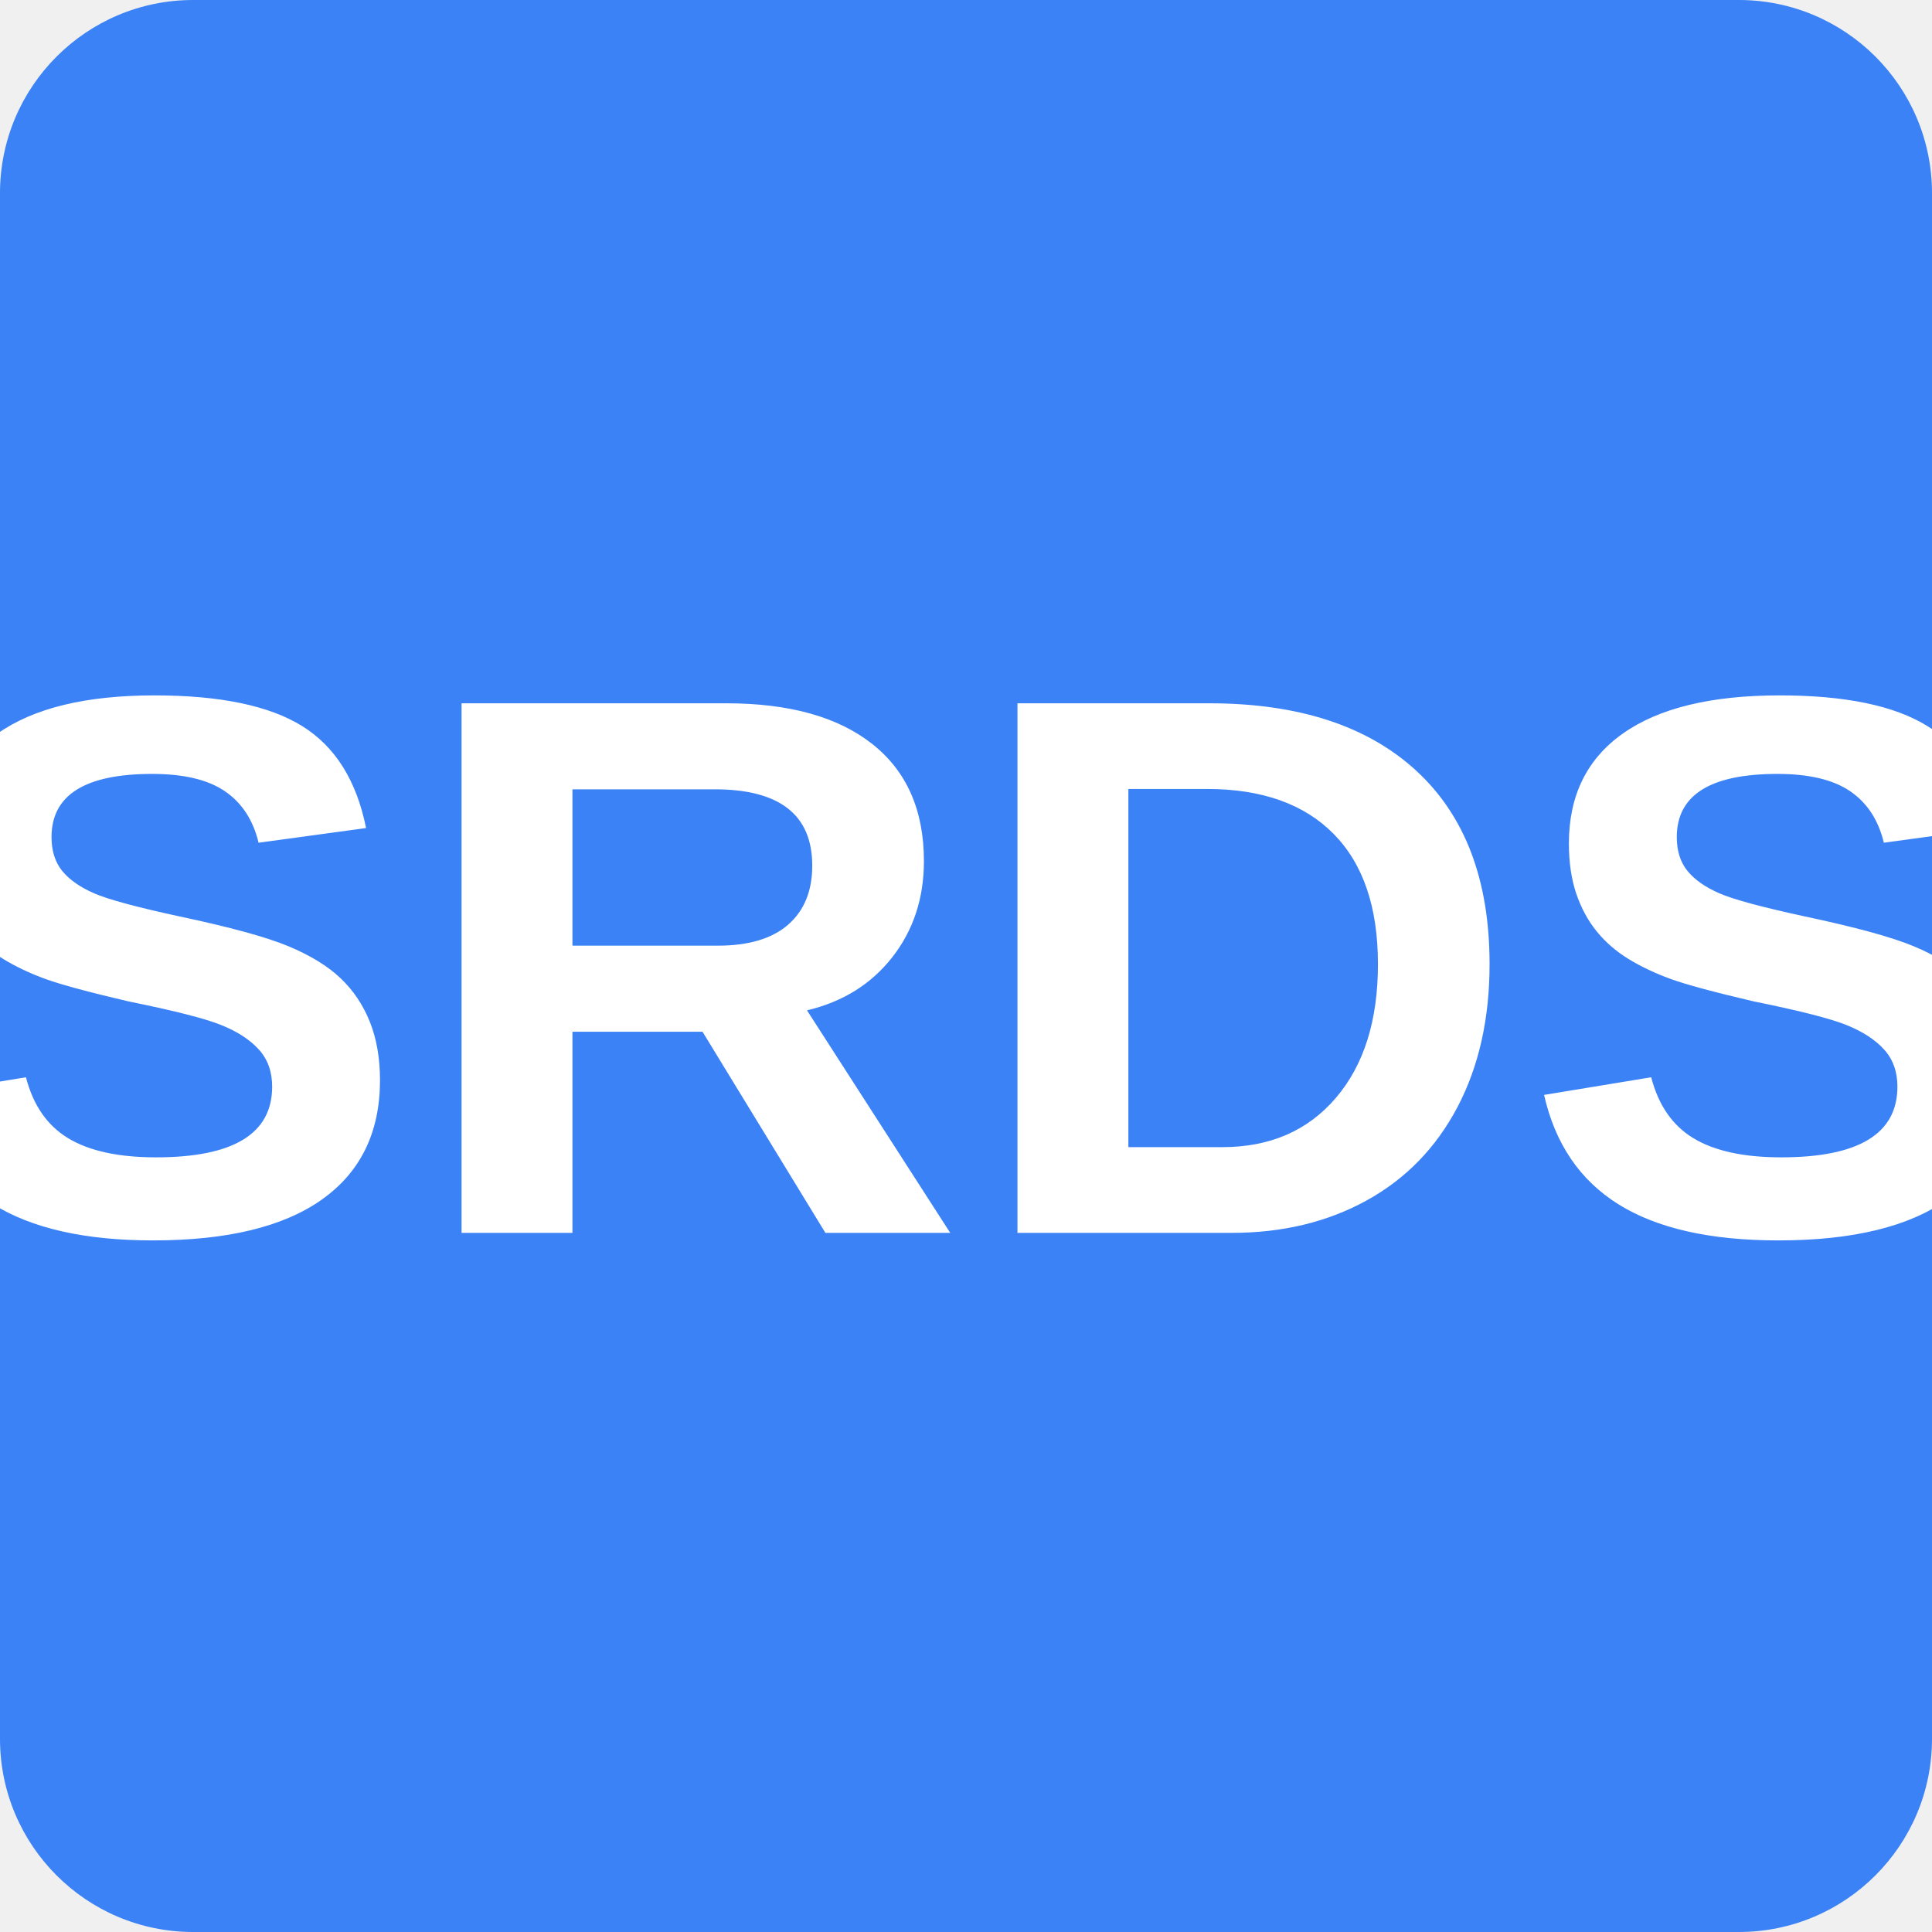
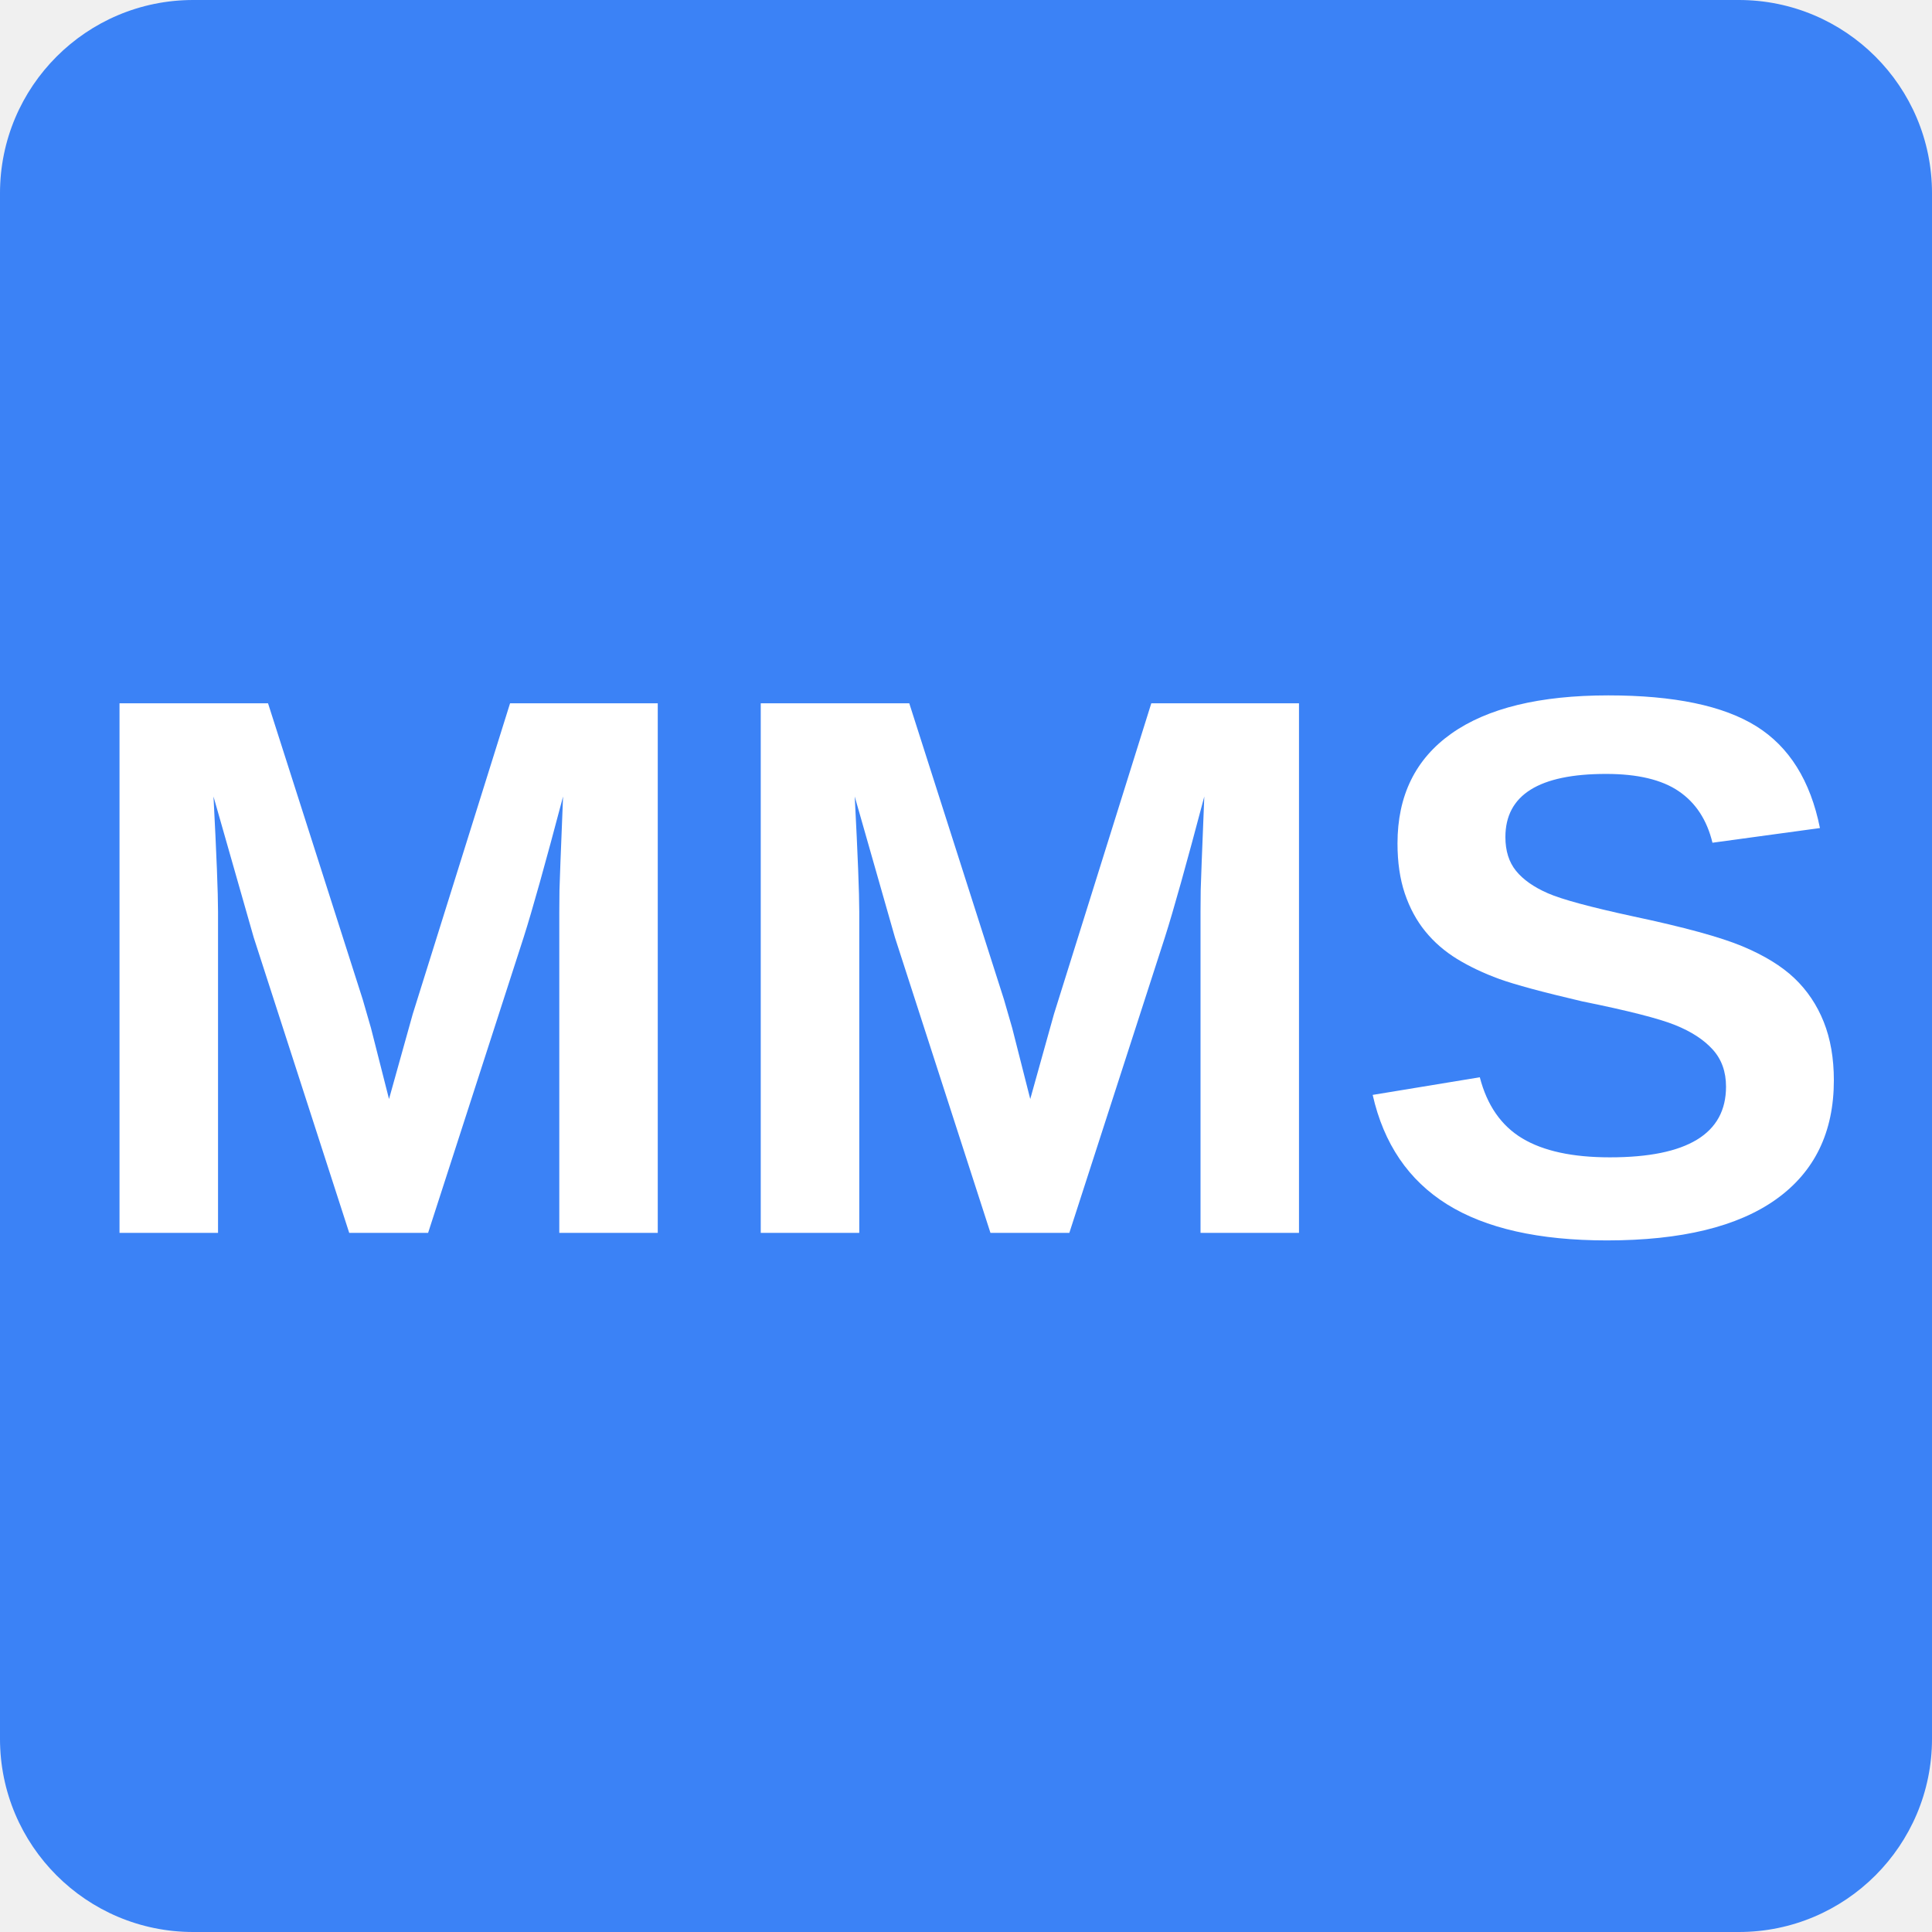
<svg xmlns="http://www.w3.org/2000/svg" width="512" height="512" viewBox="0 0 512 512">
  <rect width="512" height="512" fill="#3b82f6" rx="51.2" />
-   <text x="50%" y="50%" font-family="Arial, sans-serif" font-size="204" font-weight="bold" fill="#ffffff" text-anchor="middle" dominant-baseline="central">SRDS</text>
+   <text x="50%" y="50%" font-family="Arial, sans-serif" font-size="204" font-weight="bold" fill="#ffffff" text-anchor="middle" dominant-baseline="central">MMS</text>
</svg>
